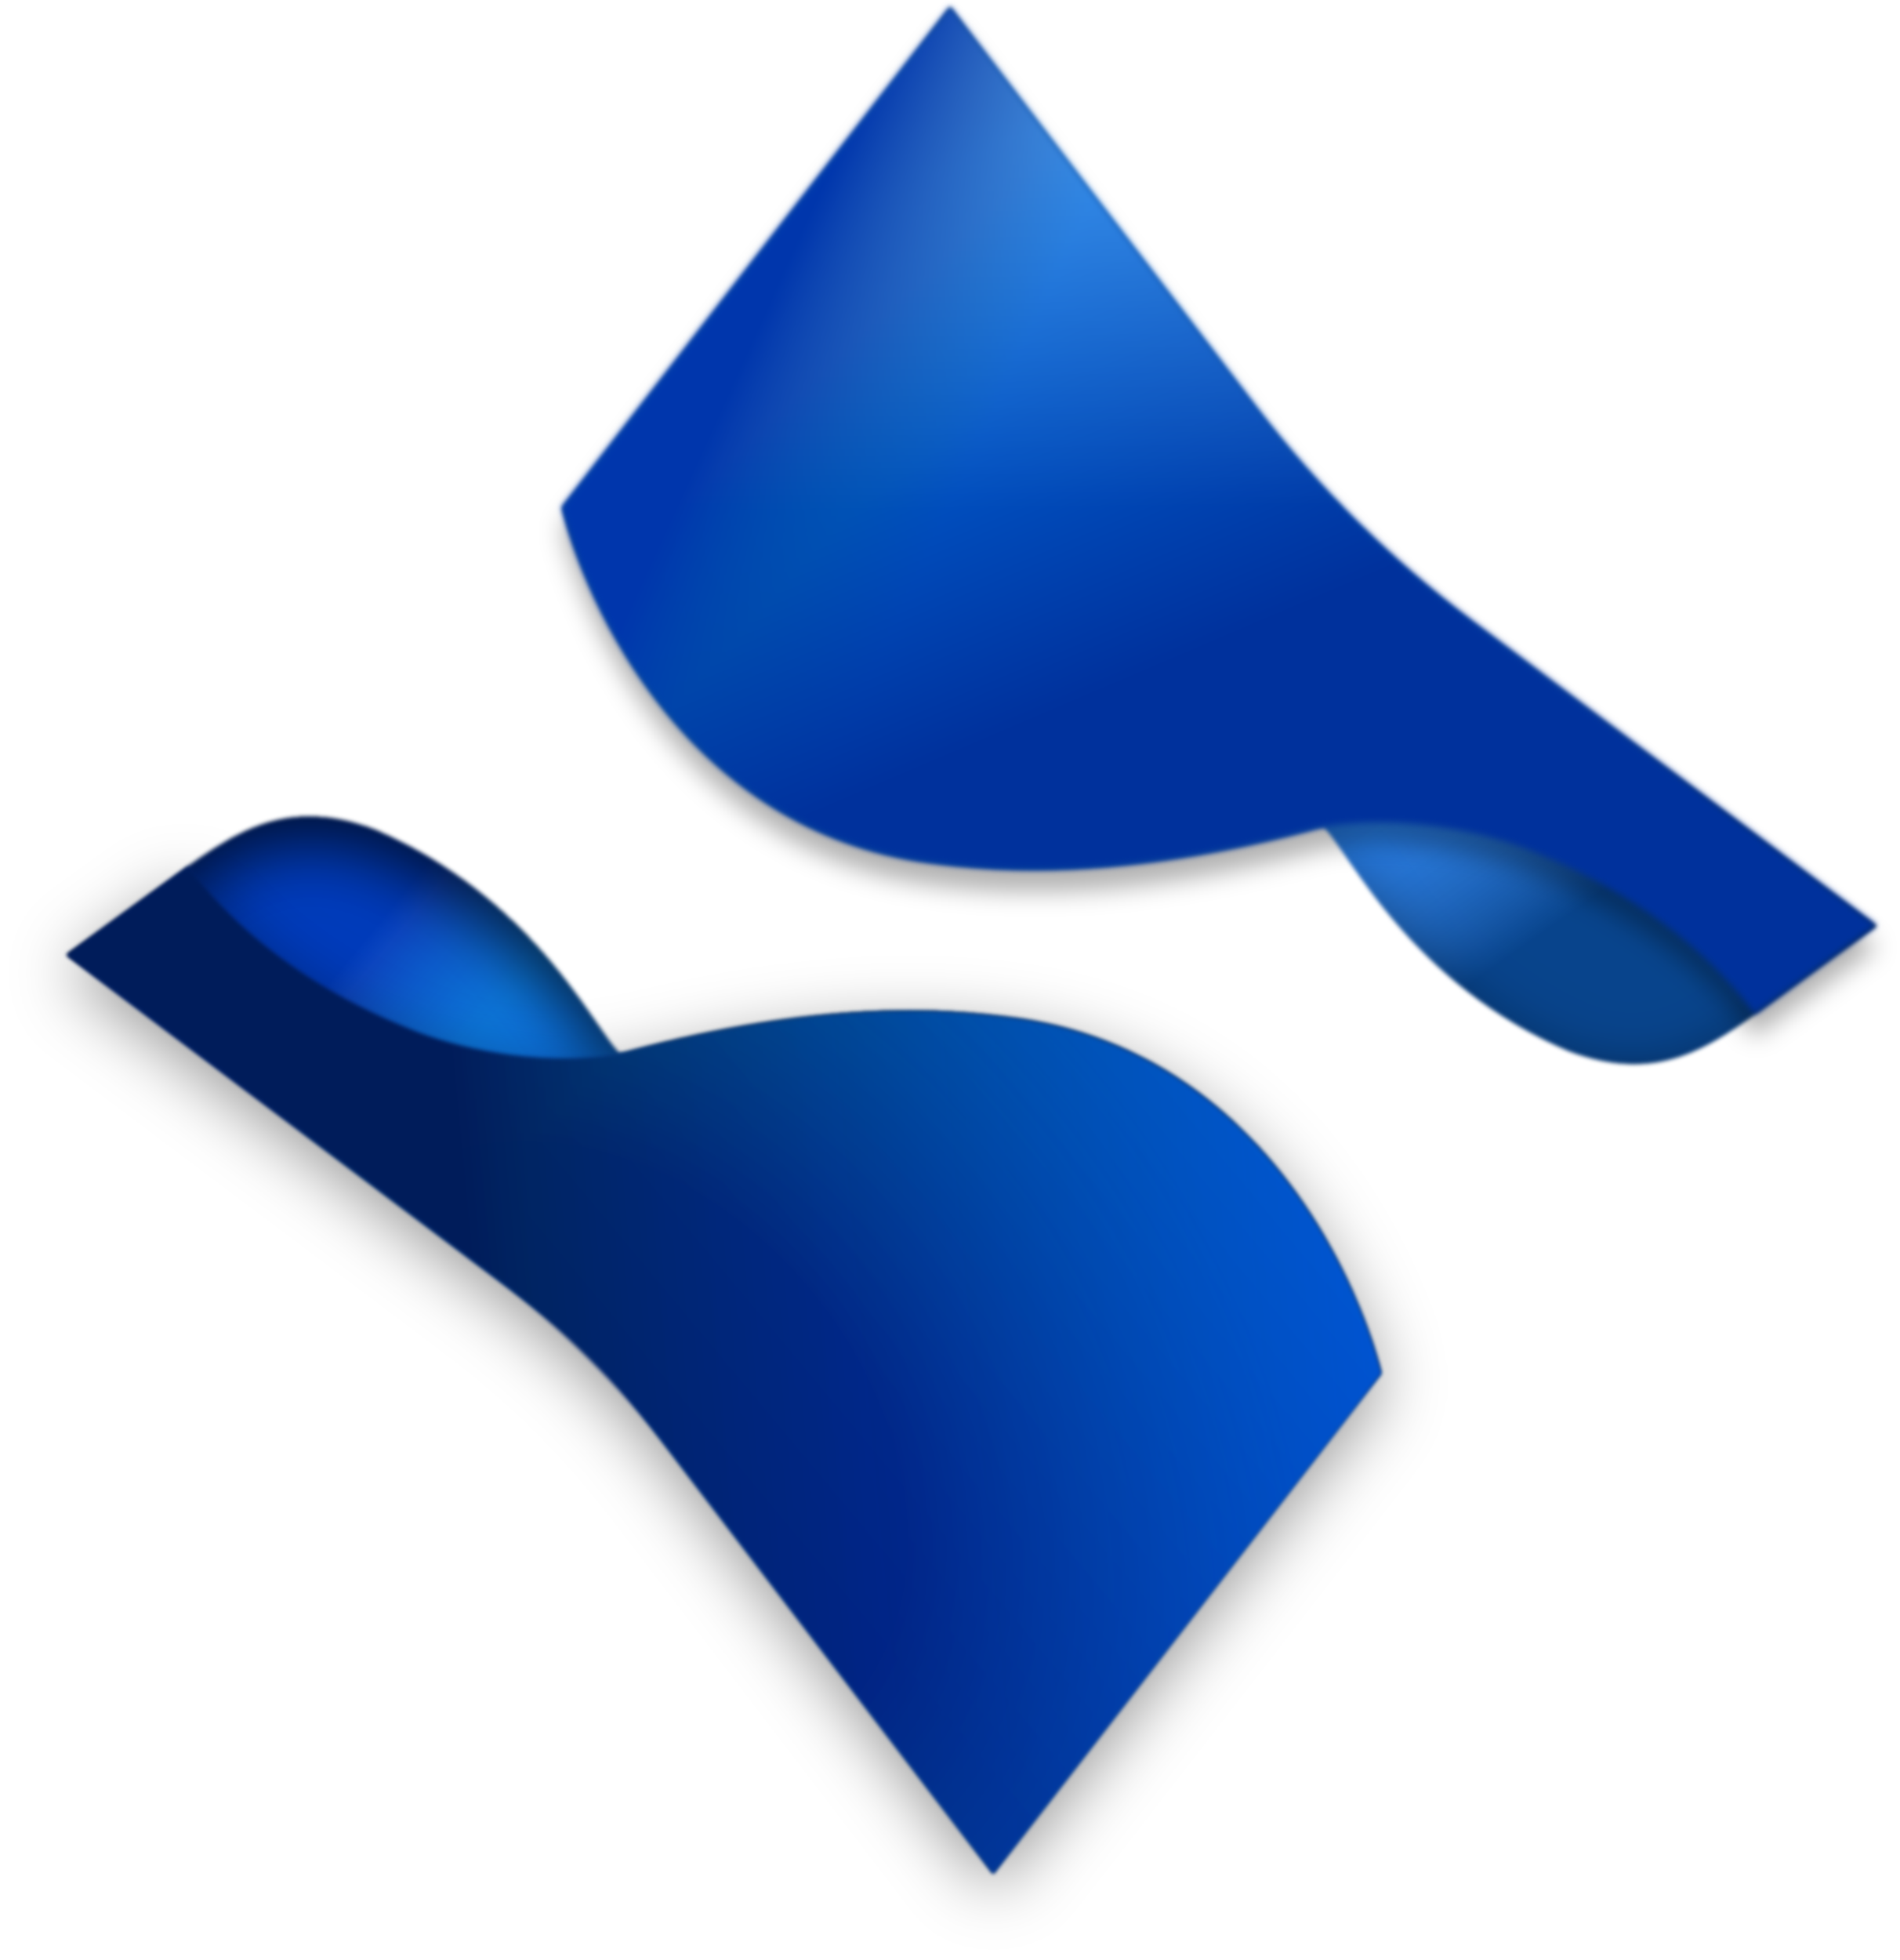
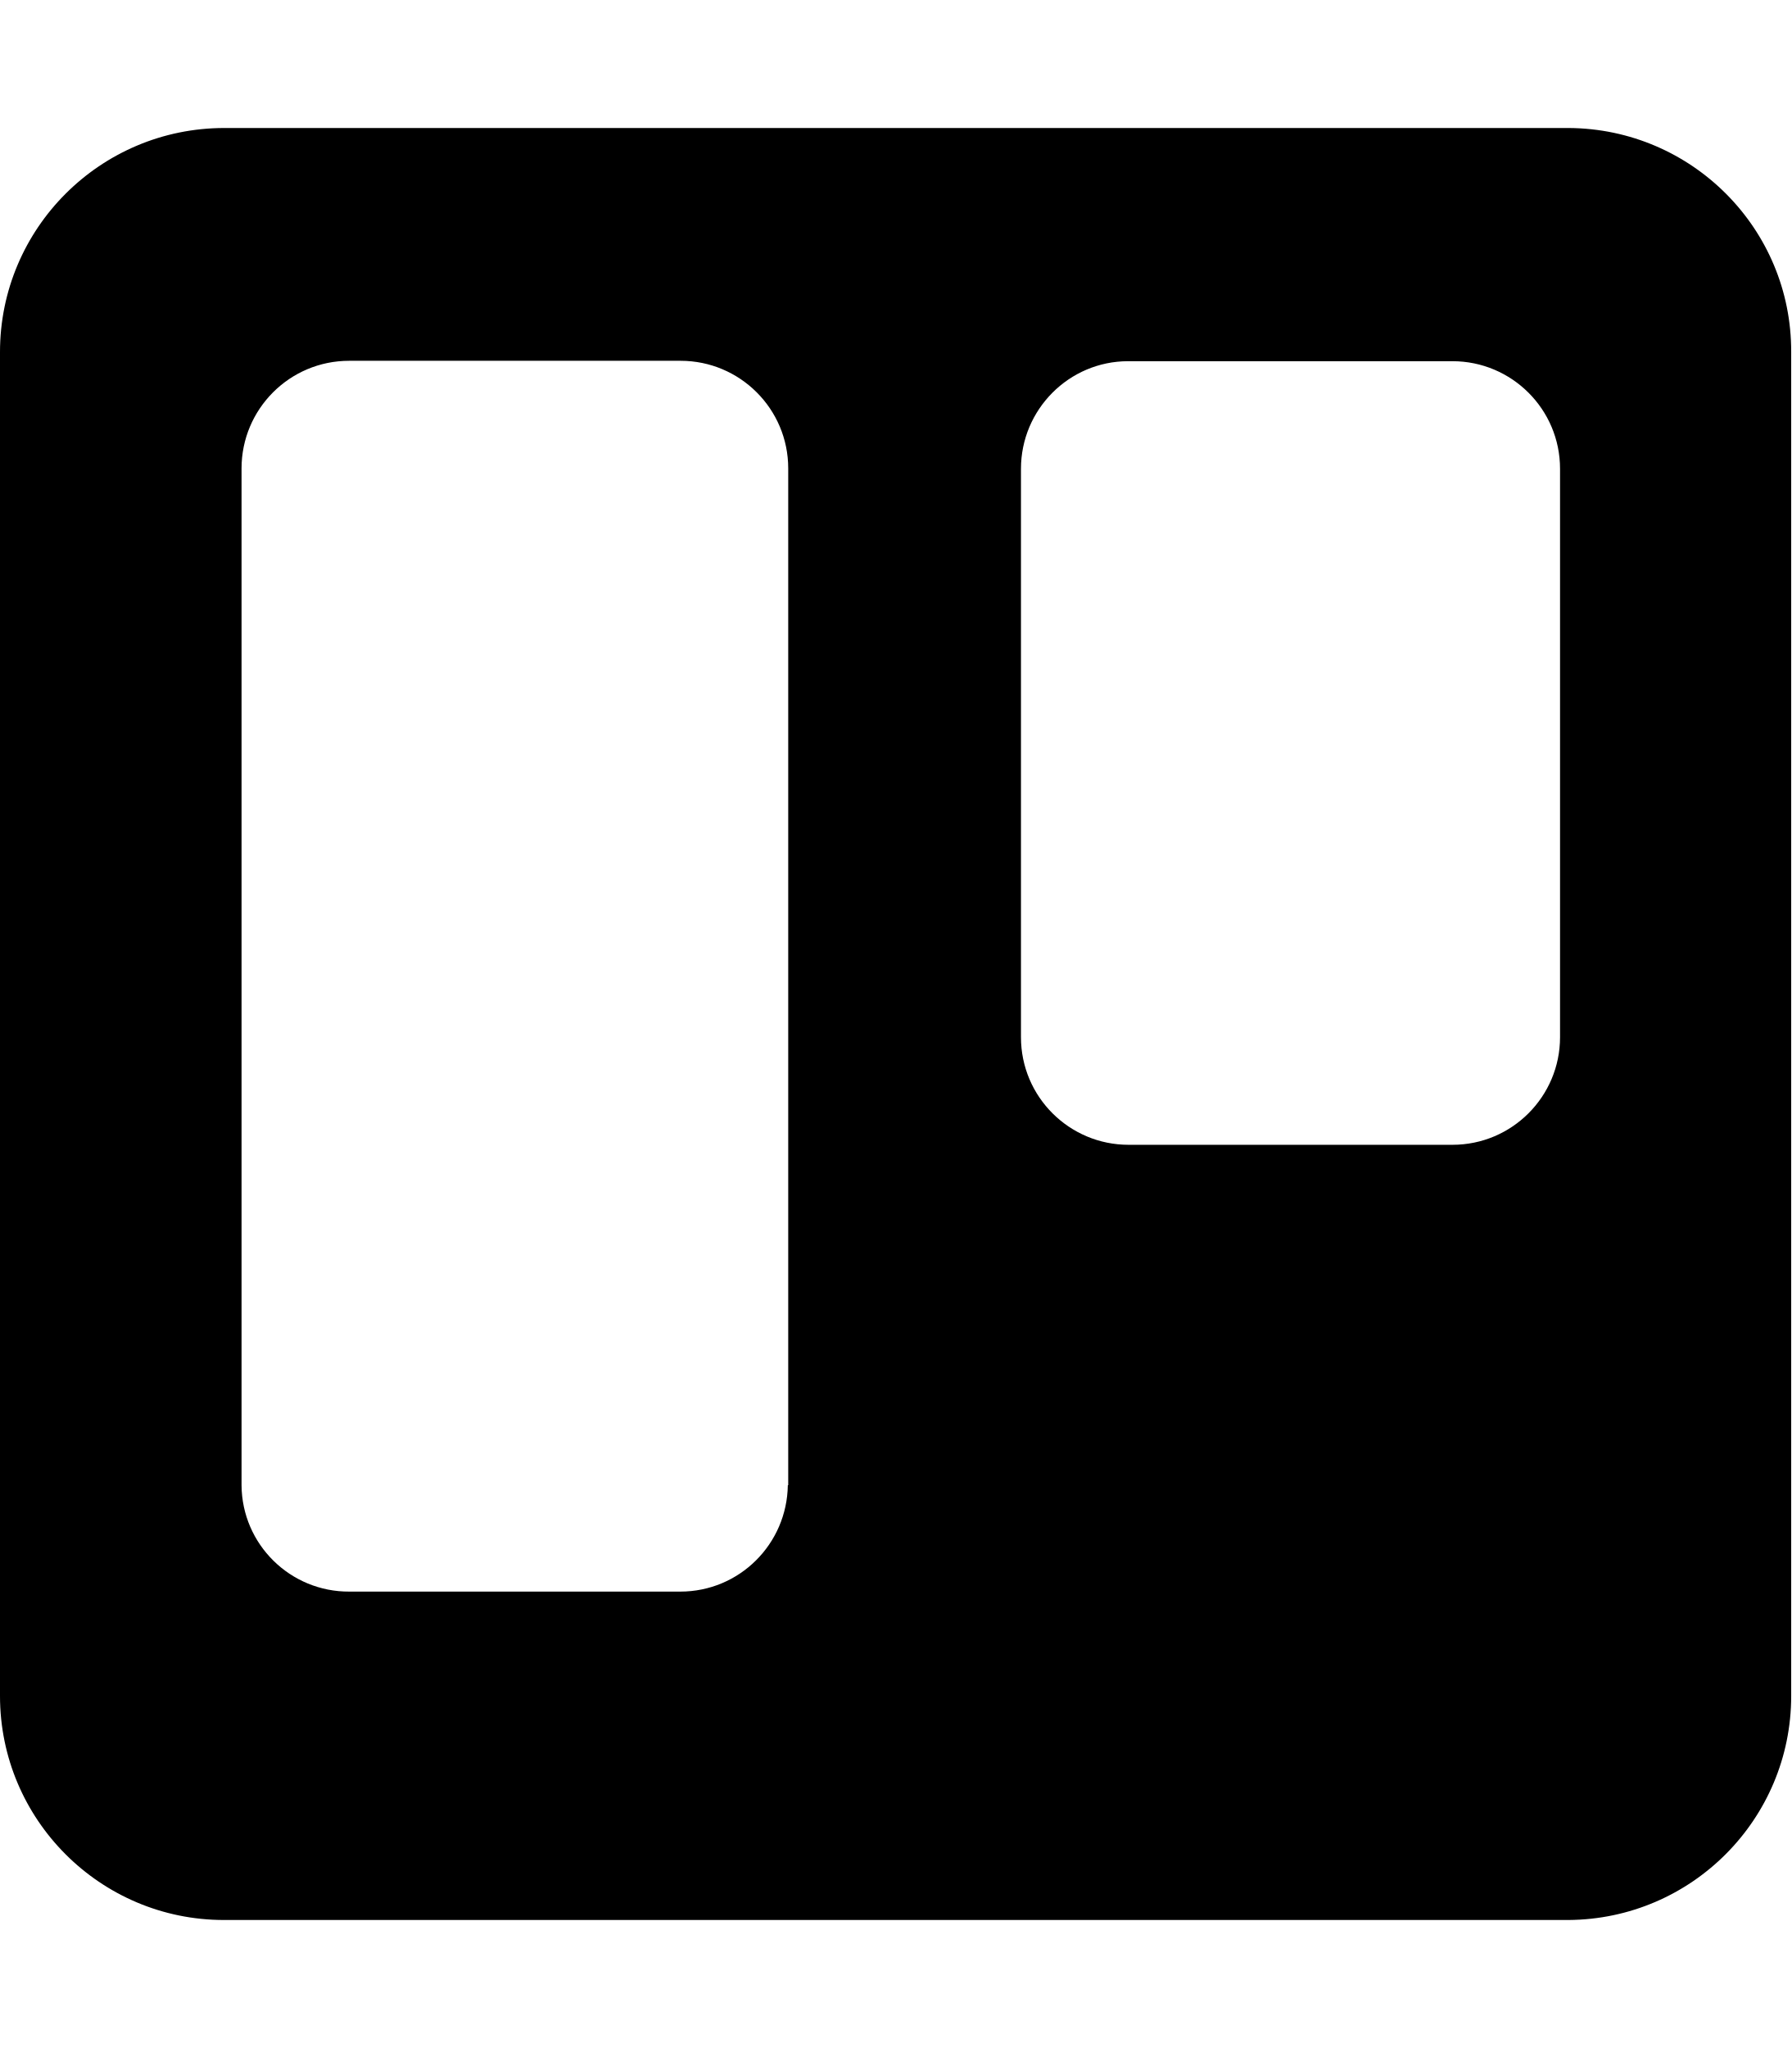
- <svg xmlns="http://www.w3.org/2000/svg" width="854" height="881" viewBox="0 0 854 881" fill="none">
-   <g filter="url(#filter0_if_8_55)">
-     <path d="M843.612 416.224L661.271 279.042C624.837 251.631 592.324 219.366 564.635 183.144L427.133 3.268L252.704 228.166C263.804 272.342 309.223 373.207 417.675 387.754C450.209 392.127 504.14 395.804 592.319 372.386C593.3 372.208 594.282 372.083 595.263 371.922C608.005 385.291 634.311 442.105 705.464 472.537C742.941 486.531 765.374 472.752 789.002 456.009L843.612 416.224Z" fill="#0E77F7" />
-     <path d="M843.612 416.224L661.271 279.042C624.837 251.631 592.324 219.366 564.635 183.144L427.133 3.268L252.704 228.166C263.804 272.342 309.223 373.207 417.675 387.754C450.209 392.127 504.14 395.804 592.319 372.386C593.3 372.208 594.282 372.083 595.263 371.922C608.005 385.291 634.311 442.105 705.464 472.537C742.941 486.531 765.374 472.752 789.002 456.009L843.612 416.224Z" fill="url(#paint0_linear_8_55)" />
-   </g>
-   <g filter="url(#filter1_df_8_55)">
-     <path d="M592.319 372.083C626.673 365.639 663.186 372.904 684.976 381.007C697.861 386.166 752.792 406.924 788.878 455.724L843.612 415.885L661.239 278.648C624.861 251.273 592.393 219.059 564.734 182.898L427.133 3L252.704 227.898C263.804 272.075 309.223 372.94 417.675 387.487C450.209 391.86 504.14 395.537 592.319 372.119" fill="url(#paint1_linear_8_55)" />
-     <path d="M592.319 372.083C626.673 365.639 663.186 372.904 684.976 381.007C697.861 386.166 752.792 406.924 788.878 455.724L843.612 415.885L661.239 278.648C624.861 251.273 592.393 219.059 564.734 182.898L427.133 3L252.704 227.898C263.804 272.075 309.223 372.94 417.675 387.487C450.209 391.86 504.14 395.537 592.319 372.119" fill="url(#paint2_linear_8_55)" fill-opacity="0.3" />
-     <path d="M592.319 372.083C626.673 365.639 663.186 372.904 684.976 381.007C697.861 386.166 752.792 406.924 788.878 455.724L843.612 415.885L661.239 278.648C624.861 251.273 592.393 219.059 564.734 182.898L427.133 3L252.704 227.898C263.804 272.075 309.223 372.94 417.675 387.487C450.209 391.86 504.14 395.537 592.319 372.119" fill="url(#paint3_linear_8_55)" style="mix-blend-mode:darken" />
-   </g>
-   <g filter="url(#filter2_iif_8_55)">
-     <path d="M30 429.075L267.177 607.601L446.514 842.031L620.944 617.133C609.826 572.956 564.425 472.127 455.973 457.58C423.457 453.207 369.508 449.53 281.329 472.948C280.365 473.127 279.384 473.252 278.402 473.412C265.642 460.043 239.355 403.23 168.184 372.797C130.707 358.803 108.292 372.583 84.663 389.325L30 429.075Z" fill="#0C75F5" />
-     <path d="M30 429.075L267.177 607.601L446.514 842.031L620.944 617.133C609.826 572.956 564.425 472.127 455.973 457.58C423.457 453.207 369.508 449.53 281.329 472.948C280.365 473.127 279.384 473.252 278.402 473.412C265.642 460.043 239.355 403.23 168.184 372.797C130.707 358.803 108.292 372.583 84.663 389.325L30 429.075Z" fill="url(#paint4_linear_8_55)" style="mix-blend-mode:darken" />
-   </g>
-   <g filter="url(#filter3_df_8_55)">
-     <path d="M281.329 473.198C246.975 479.66 210.479 472.377 188.689 464.274C175.804 459.115 120.873 438.375 84.77 389.575L30 429.343L223.348 574.864C252.431 596.753 278.391 622.51 300.507 651.421L446.514 842.281L620.944 617.383C609.861 573.224 564.425 472.359 455.973 457.812C423.457 453.439 369.508 449.762 281.329 473.163" fill="url(#paint5_linear_8_55)" />
-     <path d="M281.329 473.198C246.975 479.66 210.479 472.377 188.689 464.274C175.804 459.115 120.873 438.375 84.77 389.575L30 429.343L223.348 574.864C252.431 596.753 278.391 622.51 300.507 651.421L446.514 842.281L620.944 617.383C609.861 573.224 564.425 472.359 455.973 457.812C423.457 453.439 369.508 449.762 281.329 473.163" fill="url(#paint6_radial_8_55)" fill-opacity="0.5" style="mix-blend-mode:multiply" />
-     <path d="M281.329 473.198C246.975 479.66 210.479 472.377 188.689 464.274C175.804 459.115 120.873 438.375 84.77 389.575L30 429.343L223.348 574.864C252.431 596.753 278.391 622.51 300.507 651.421L446.514 842.281L620.944 617.383C609.861 573.224 564.425 472.359 455.973 457.812C423.457 453.439 369.508 449.762 281.329 473.163" fill="url(#paint7_linear_8_55)" style="mix-blend-mode:darken" />
-   </g>
-   <defs>
-     <filter id="filter0_if_8_55" x="250.704" y="1.268" width="594.908" height="487.042" filterUnits="userSpaceOnUse" color-interpolation-filters="sRGB">
-       <feFlood flood-opacity="0" result="BackgroundImageFix" />
-       <feBlend mode="normal" in="SourceGraphic" in2="BackgroundImageFix" result="shape" />
-       <feColorMatrix in="SourceAlpha" type="matrix" values="0 0 0 0 0 0 0 0 0 0 0 0 0 0 0 0 0 0 127 0" result="hardAlpha" />
-       <feOffset dy="10" />
-       <feGaussianBlur stdDeviation="15" />
-       <feComposite in2="hardAlpha" operator="arithmetic" k2="-1" k3="1" />
-       <feColorMatrix type="matrix" values="0 0 0 0 0 0 0 0 0 0 0 0 0 0 0 0 0 0 0.5 0" />
-       <feBlend mode="normal" in2="shape" result="effect1_innerShadow_8_55" />
-       <feGaussianBlur stdDeviation="1" result="effect2_foregroundBlur_8_55" />
-     </filter>
-     <filter id="filter1_df_8_55" x="242.704" y="0" width="610.908" height="475.724" filterUnits="userSpaceOnUse" color-interpolation-filters="sRGB">
-       <feFlood flood-opacity="0" result="BackgroundImageFix" />
-       <feColorMatrix in="SourceAlpha" type="matrix" values="0 0 0 0 0 0 0 0 0 0 0 0 0 0 0 0 0 0 127 0" result="hardAlpha" />
-       <feOffset dy="10" />
-       <feGaussianBlur stdDeviation="5" />
-       <feColorMatrix type="matrix" values="0 0 0 0 0 0 0 0 0 0 0 0 0 0 0 0 0 0 0.3 0" />
-       <feBlend mode="normal" in2="BackgroundImageFix" result="effect1_dropShadow_8_55" />
-       <feBlend mode="normal" in="SourceGraphic" in2="effect1_dropShadow_8_55" result="shape" />
-       <feGaussianBlur stdDeviation="1.5" result="effect2_foregroundBlur_8_55" />
-     </filter>
-     <filter id="filter2_iif_8_55" x="28" y="365.025" width="594.944" height="487.007" filterUnits="userSpaceOnUse" color-interpolation-filters="sRGB">
-       <feFlood flood-opacity="0" result="BackgroundImageFix" />
-       <feBlend mode="normal" in="SourceGraphic" in2="BackgroundImageFix" result="shape" />
-       <feColorMatrix in="SourceAlpha" type="matrix" values="0 0 0 0 0 0 0 0 0 0 0 0 0 0 0 0 0 0 127 0" result="hardAlpha" />
-       <feOffset dy="10" />
-       <feGaussianBlur stdDeviation="15" />
-       <feComposite in2="hardAlpha" operator="arithmetic" k2="-1" k3="1" />
-       <feColorMatrix type="matrix" values="0 0 0 0 0 0 0 0 0 0 0 0 0 0 0 0 0 0 0.6 0" />
-       <feBlend mode="normal" in2="shape" result="effect1_innerShadow_8_55" />
-       <feColorMatrix in="SourceAlpha" type="matrix" values="0 0 0 0 0 0 0 0 0 0 0 0 0 0 0 0 0 0 127 0" result="hardAlpha" />
-       <feOffset dy="10" />
-       <feGaussianBlur stdDeviation="15" />
-       <feComposite in2="hardAlpha" operator="arithmetic" k2="-1" k3="1" />
-       <feColorMatrix type="matrix" values="0 0 0 0 0 0 0 0 0 0 0 0 0 0 0 0 0 0 0.25 0" />
-       <feBlend mode="normal" in2="effect1_innerShadow_8_55" result="effect2_innerShadow_8_55" />
-       <feGaussianBlur stdDeviation="1" result="effect3_foregroundBlur_8_55" />
-     </filter>
-     <filter id="filter3_df_8_55" x="0" y="367.575" width="650.944" height="512.706" filterUnits="userSpaceOnUse" color-interpolation-filters="sRGB">
-       <feFlood flood-opacity="0" result="BackgroundImageFix" />
-       <feColorMatrix in="SourceAlpha" type="matrix" values="0 0 0 0 0 0 0 0 0 0 0 0 0 0 0 0 0 0 127 0" result="hardAlpha" />
-       <feOffset dy="8" />
-       <feGaussianBlur stdDeviation="15" />
-       <feColorMatrix type="matrix" values="0 0 0 0 0 0 0 0 0 0 0 0 0 0 0 0 0 0 0.4 0" />
-       <feBlend mode="normal" in2="BackgroundImageFix" result="effect1_dropShadow_8_55" />
-       <feBlend mode="normal" in="SourceGraphic" in2="effect1_dropShadow_8_55" result="shape" />
-       <feGaussianBlur stdDeviation="1" result="effect2_foregroundBlur_8_55" />
-     </filter>
-     <linearGradient id="paint0_linear_8_55" x1="725.95" y1="478.014" x2="608.117" y2="309.856" gradientUnits="userSpaceOnUse">
-       <stop offset="0.324" stop-opacity="0.43" />
-       <stop offset="1" stop-color="white" stop-opacity="0" />
-     </linearGradient>
-     <linearGradient id="paint1_linear_8_55" x1="643.713" y1="247.258" x2="547.974" y2="23.253" gradientUnits="userSpaceOnUse">
-       <stop stop-color="#00319C" />
-       <stop offset="1" stop-color="#0073E9" />
-     </linearGradient>
-     <linearGradient id="paint2_linear_8_55" x1="436.891" y1="3" x2="439.346" y2="228.846" gradientUnits="userSpaceOnUse">
-       <stop stop-color="white" />
-       <stop offset="1" stop-color="white" stop-opacity="0" />
-     </linearGradient>
-     <linearGradient id="paint3_linear_8_55" x1="341.766" y1="146.609" x2="474.328" y2="207.366" gradientUnits="userSpaceOnUse">
-       <stop stop-color="#0036AC" />
-       <stop offset="0.765" stop-color="#466098" stop-opacity="0" />
-     </linearGradient>
-     <linearGradient id="paint4_linear_8_55" x1="170.54" y1="414.187" x2="446.097" y2="643.716" gradientUnits="userSpaceOnUse">
-       <stop stop-color="#003BBB" />
-       <stop offset="0.62" stop-color="white" stop-opacity="0" />
-     </linearGradient>
-     <linearGradient id="paint5_linear_8_55" x1="313.535" y1="646.785" x2="538.841" y2="458.253" gradientUnits="userSpaceOnUse">
-       <stop stop-color="#013FC8" />
-       <stop offset="1" stop-color="#0056E9" />
-     </linearGradient>
-     <radialGradient id="paint6_radial_8_55" cx="0" cy="0" r="1" gradientUnits="userSpaceOnUse" gradientTransform="translate(271.189 655.377) rotate(-40.9741) scale(296.693 387.291)">
-       <stop offset="0.405" stop-color="#002881" />
-       <stop offset="1" stop-color="white" stop-opacity="0" />
-     </radialGradient>
-     <linearGradient id="paint7_linear_8_55" x1="30" y1="431.371" x2="916.815" y2="347.906" gradientUnits="userSpaceOnUse">
-       <stop offset="0.188" stop-color="#001C5A" />
-       <stop offset="1" stop-color="white" stop-opacity="0" />
-     </linearGradient>
-   </defs>
+ <svg xmlns="http://www.w3.org/2000/svg" viewBox="0 0 448 512">
+   <path d="M392.3 32H56.1C25.1 32 0 57.1 0 88c-.1 0 0-4 0 336 0 30.9 25.1 56 56 56h336.2c30.8-.2 55.7-25.2 55.7-56V88c.1-30.8-24.8-55.8-55.6-56zM197 371.3c-.2 14.7-12.1 26.6-26.9 26.6H87.4c-14.8.1-26.9-11.8-27-26.6V117.1c0-14.8 12-26.9 26.9-26.9h82.9c14.8 0 26.9 12 26.9 26.9v254.2zm193.1-112c0 14.8-12 26.9-26.9 26.9h-81c-14.8 0-26.9-12-26.9-26.9V117.2c0-14.8 12-26.9 26.8-26.9h81.1c14.8 0 26.9 12 26.9 26.9v142.1z" />
</svg>
